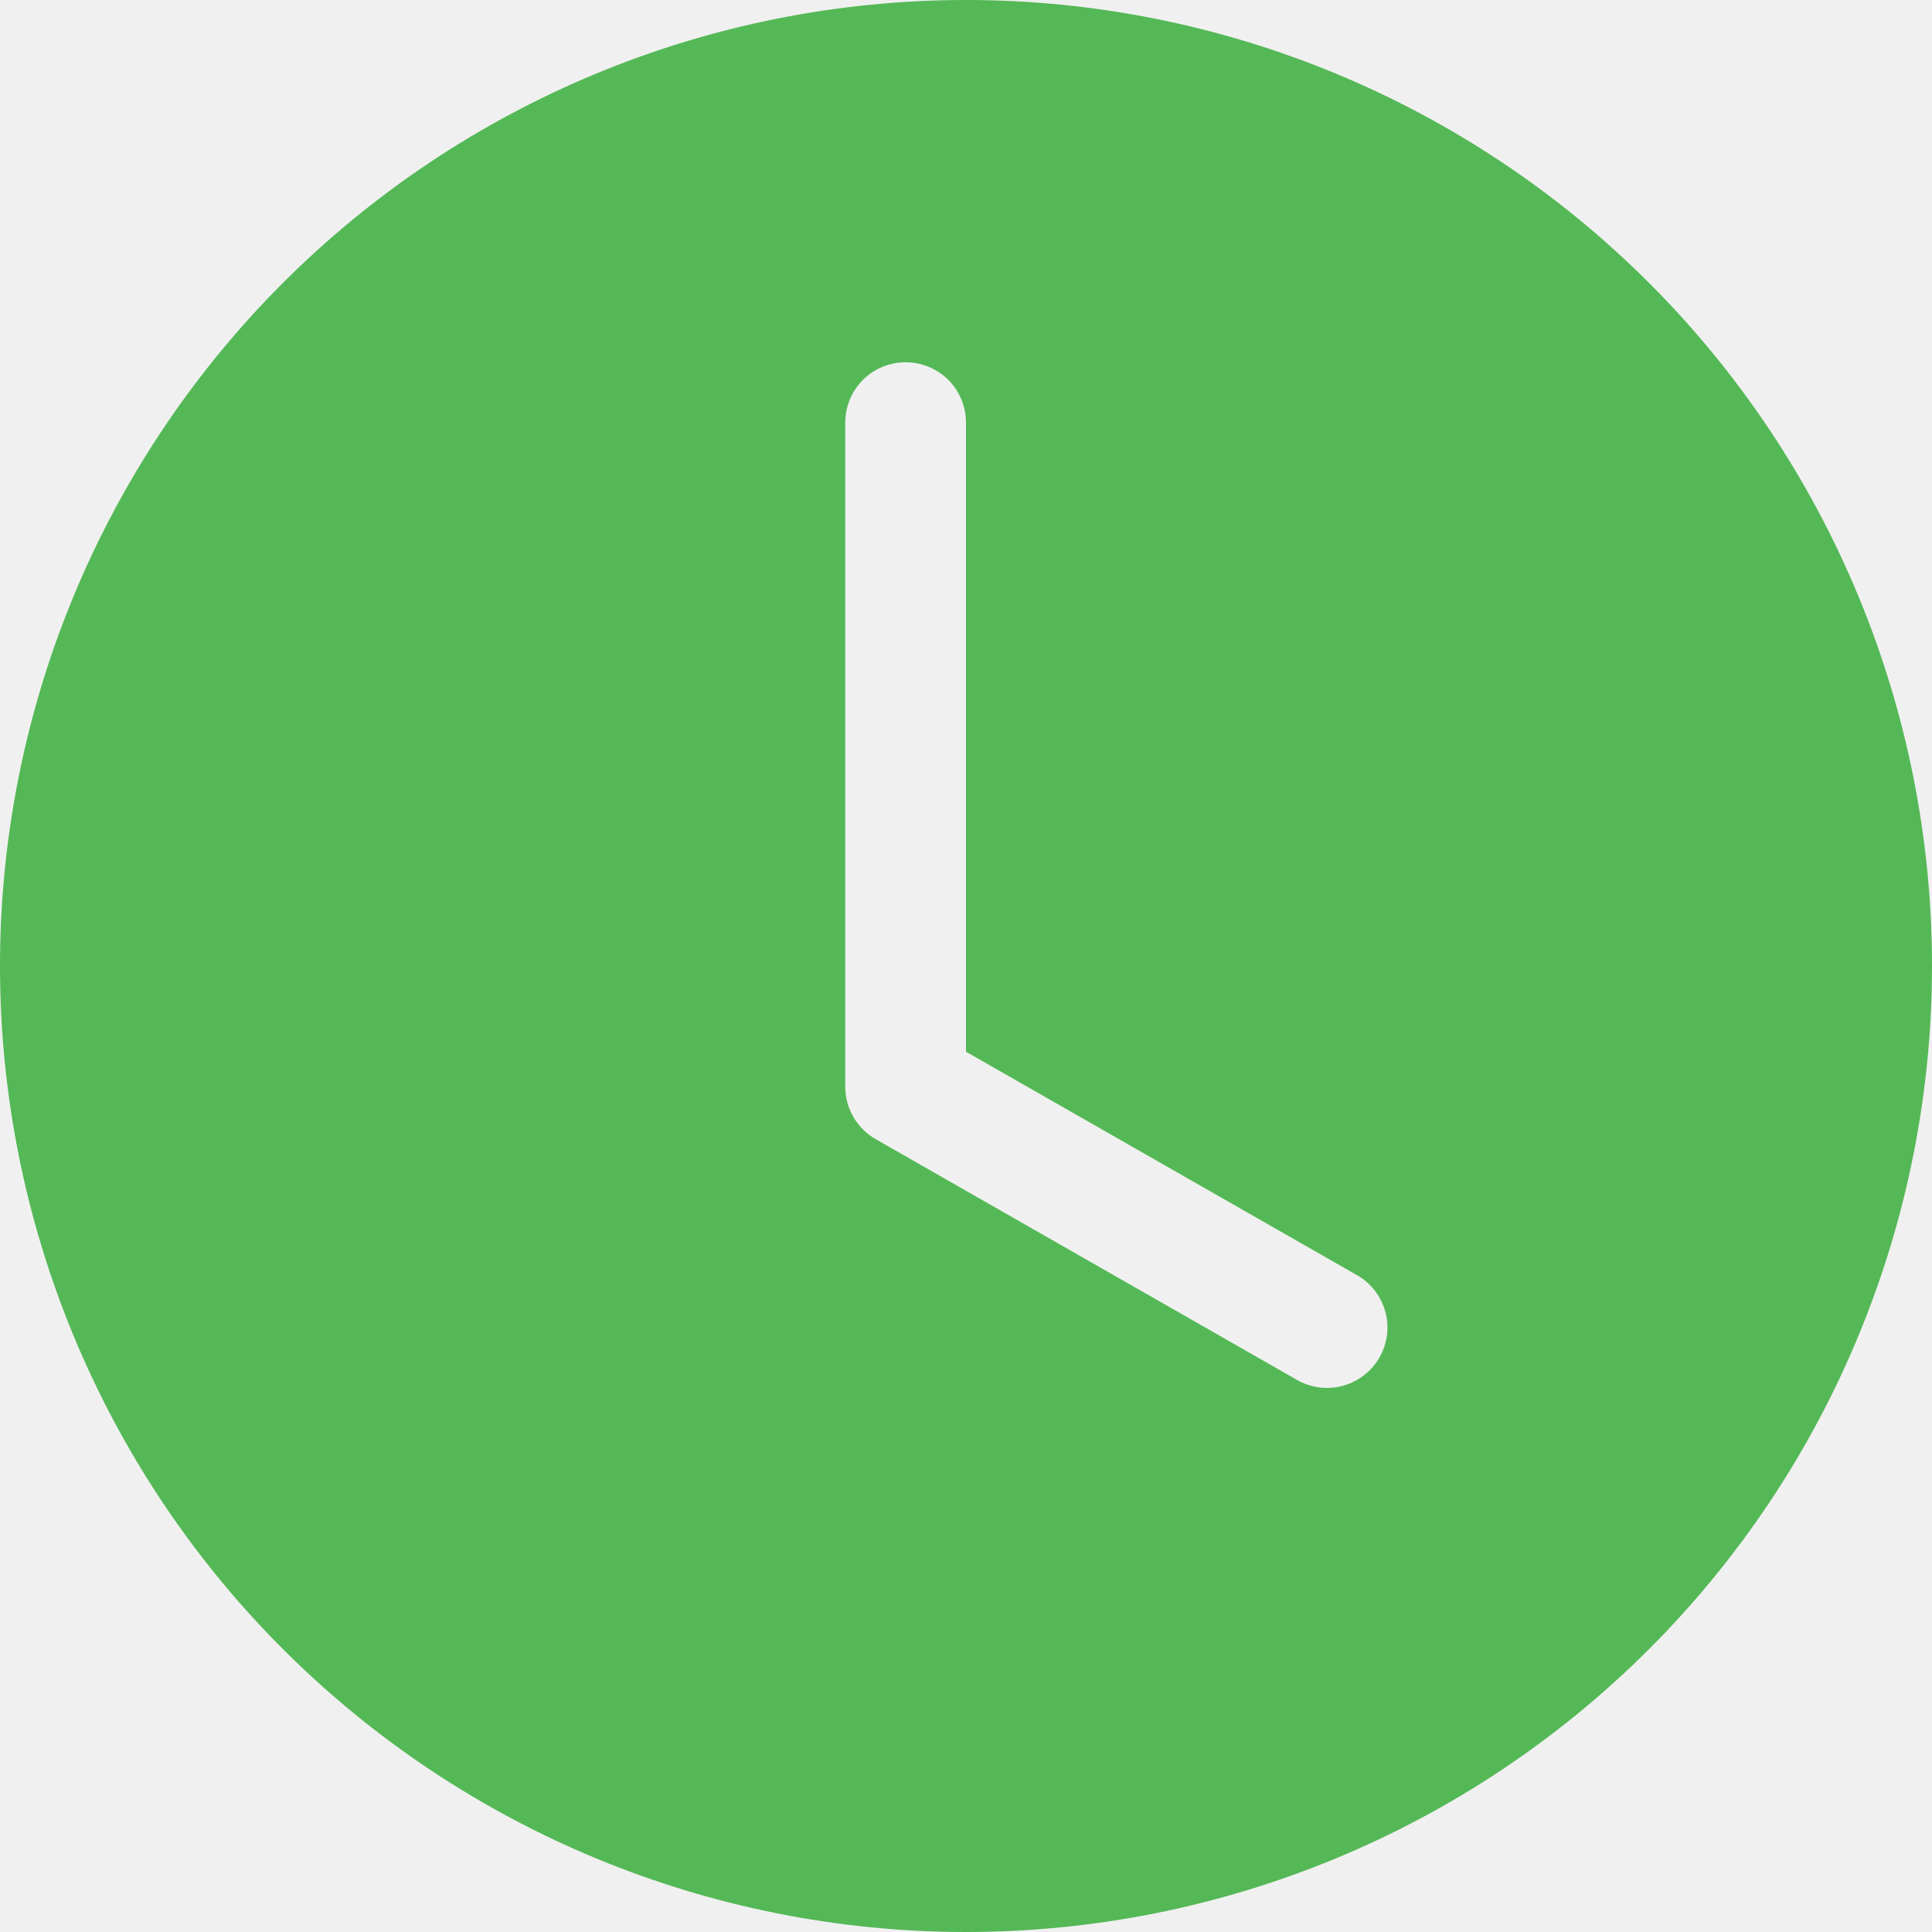
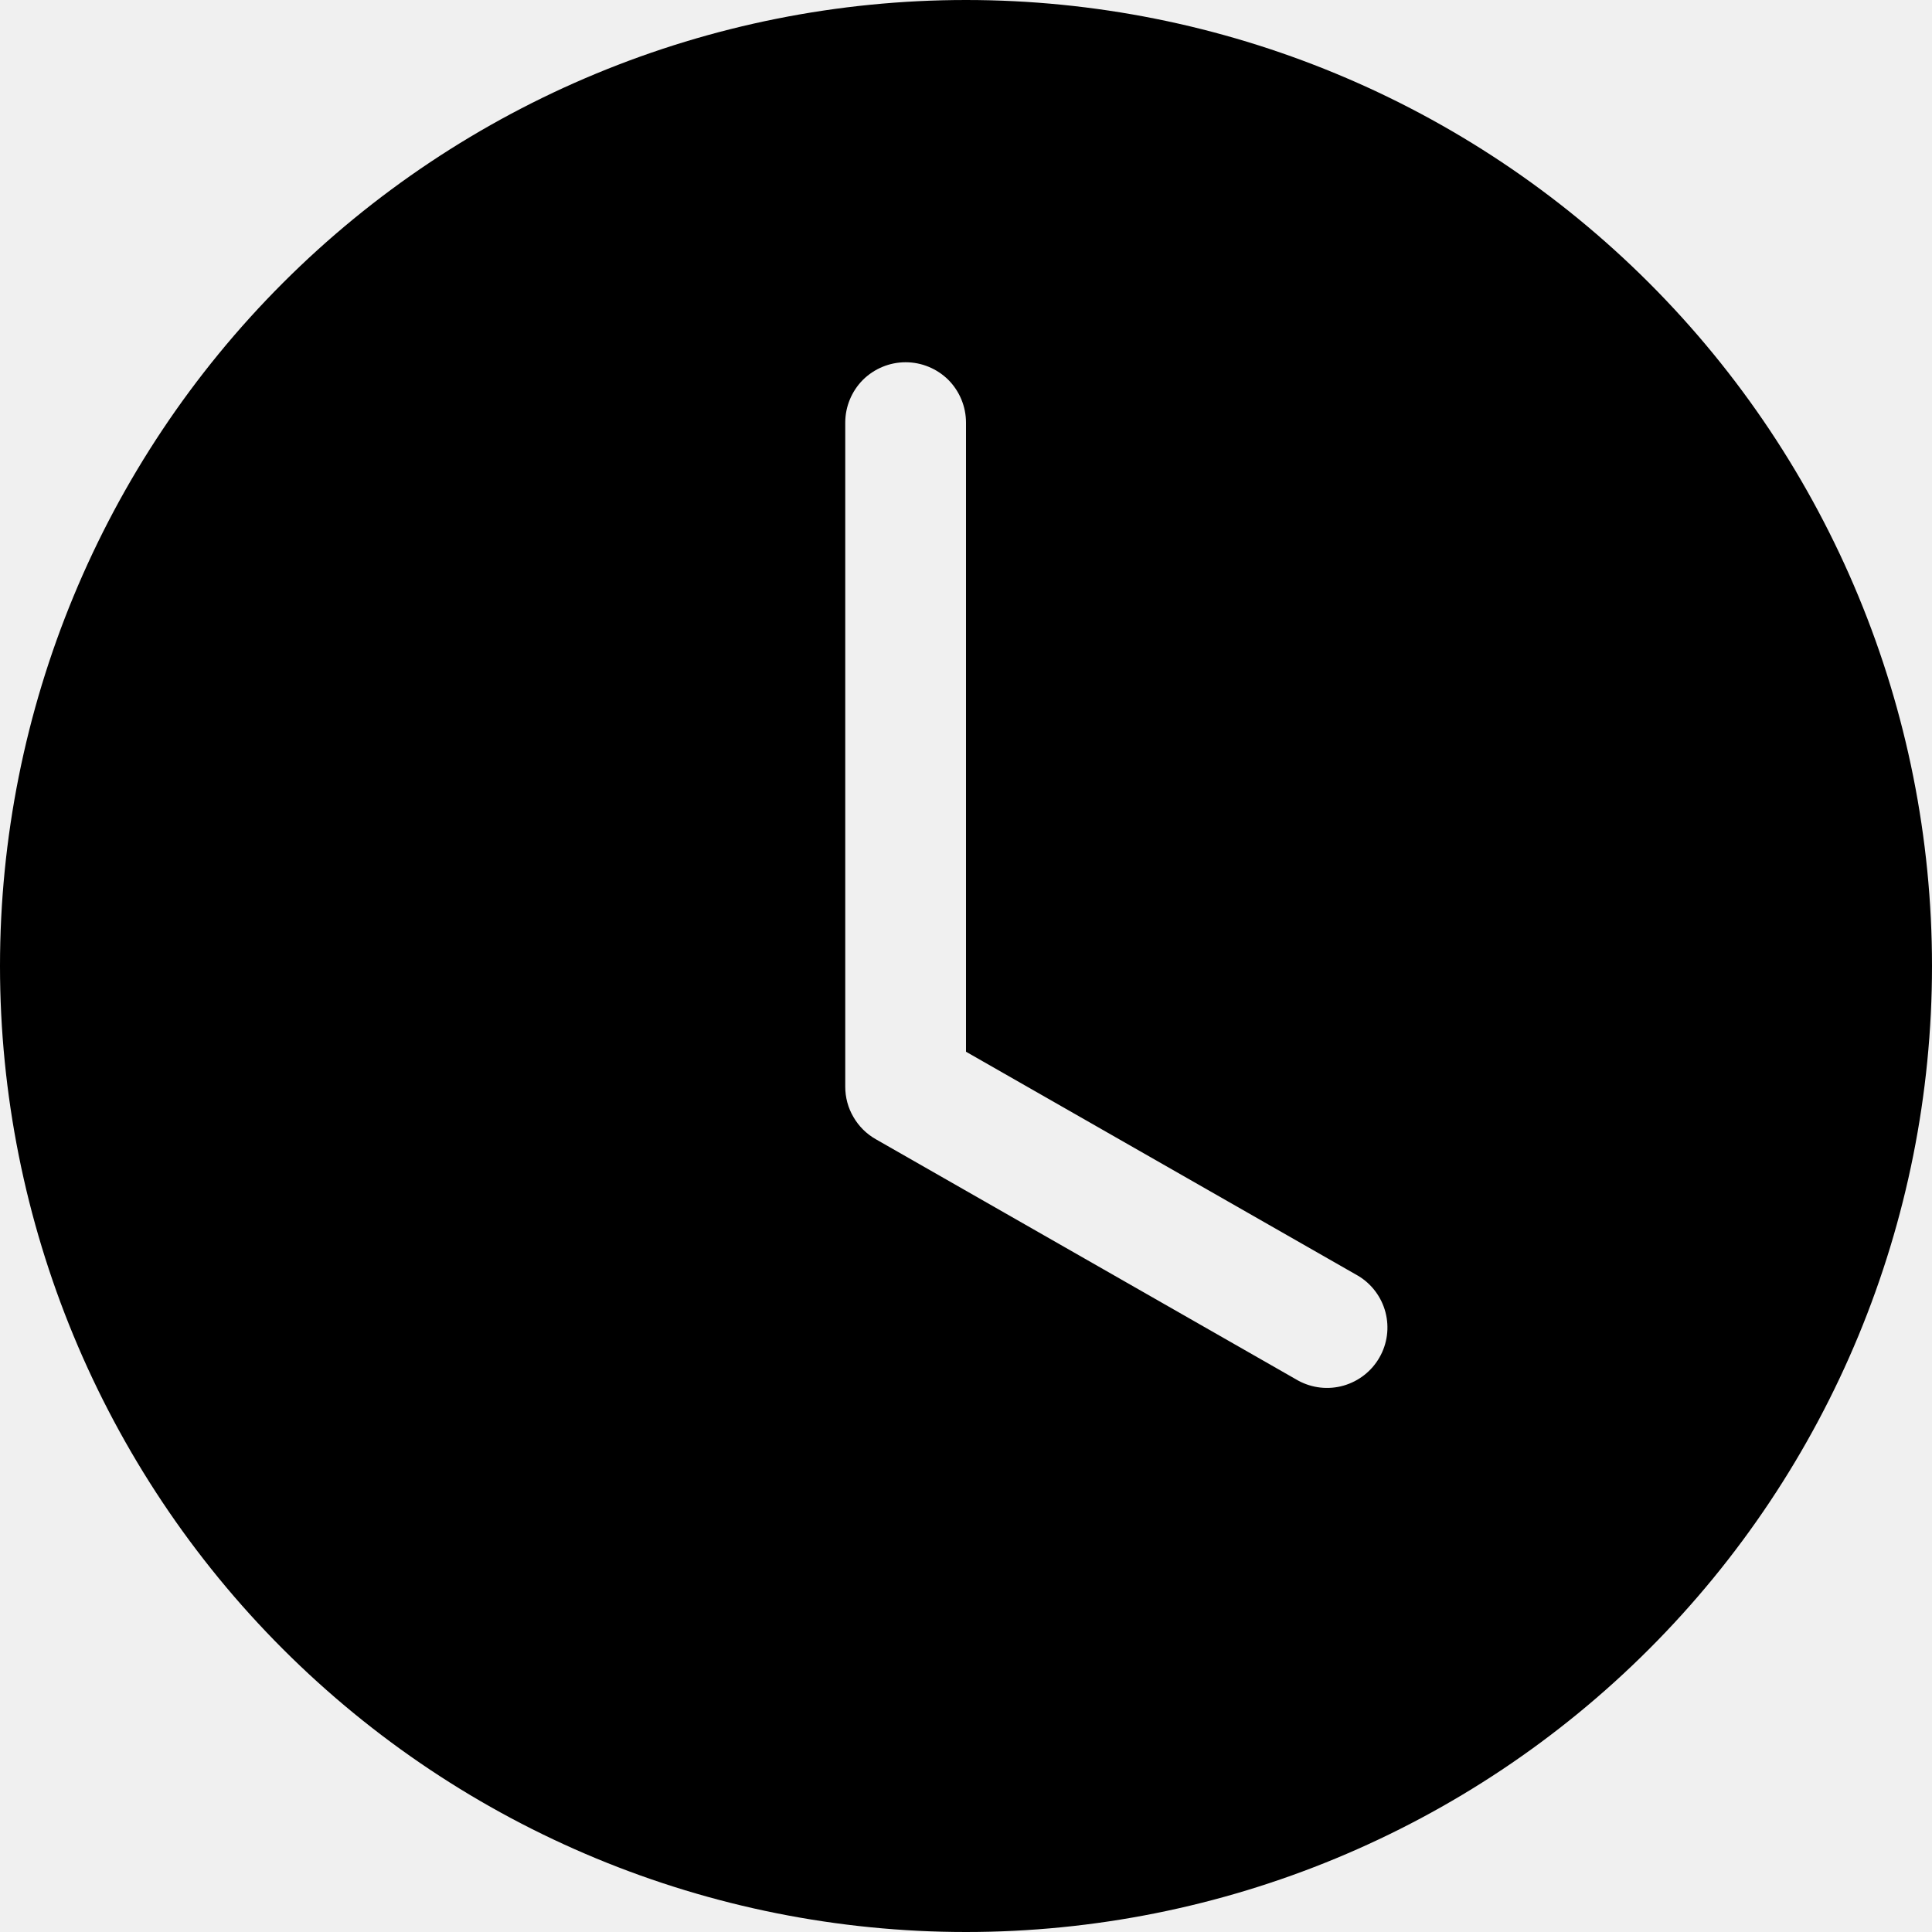
<svg xmlns="http://www.w3.org/2000/svg" width="16" height="16" viewBox="0 0 16 16" fill="none">
  <g clip-path="url(#clip0_58_4525)">
-     <path d="M16 8C16 10.122 15.157 12.157 13.657 13.657C12.157 15.157 10.122 16 8 16C5.878 16 3.843 15.157 2.343 13.657C0.843 12.157 0 10.122 0 8C0 5.878 0.843 3.843 2.343 2.343C3.843 0.843 5.878 0 8 0C10.122 0 12.157 0.843 13.657 2.343C15.157 3.843 16 5.878 16 8ZM8 3.5C8 3.367 7.947 3.24 7.854 3.146C7.76 3.053 7.633 3 7.5 3C7.367 3 7.24 3.053 7.146 3.146C7.053 3.24 7 3.367 7 3.5V9C7 9.088 7.023 9.175 7.068 9.251C7.112 9.327 7.175 9.39 7.252 9.434L10.752 11.434C10.867 11.496 11.001 11.511 11.127 11.475C11.252 11.439 11.359 11.356 11.424 11.242C11.489 11.129 11.507 10.995 11.474 10.868C11.441 10.742 11.36 10.633 11.248 10.566L8 8.71V3.5Z" fill="#54B856" />
+     <path d="M16 8C16 10.122 15.157 12.157 13.657 13.657C12.157 15.157 10.122 16 8 16C5.878 16 3.843 15.157 2.343 13.657C0.843 12.157 0 10.122 0 8C0 5.878 0.843 3.843 2.343 2.343C3.843 0.843 5.878 0 8 0C10.122 0 12.157 0.843 13.657 2.343C15.157 3.843 16 5.878 16 8ZM8 3.5C8 3.367 7.947 3.24 7.854 3.146C7.76 3.053 7.633 3 7.5 3C7.367 3 7.24 3.053 7.146 3.146C7.053 3.24 7 3.367 7 3.5V9C7 9.088 7.023 9.175 7.068 9.251C7.112 9.327 7.175 9.39 7.252 9.434L10.752 11.434C10.867 11.496 11.001 11.511 11.127 11.475C11.252 11.439 11.359 11.356 11.424 11.242C11.489 11.129 11.507 10.995 11.474 10.868C11.441 10.742 11.36 10.633 11.248 10.566L8 8.71V3.5Z" fill="#000000" />
  </g>
  <defs>
    <clipPath id="clip0_58_4525">
      <rect width="16" height="16" fill="white" />
    </clipPath>
  </defs>
</svg>
